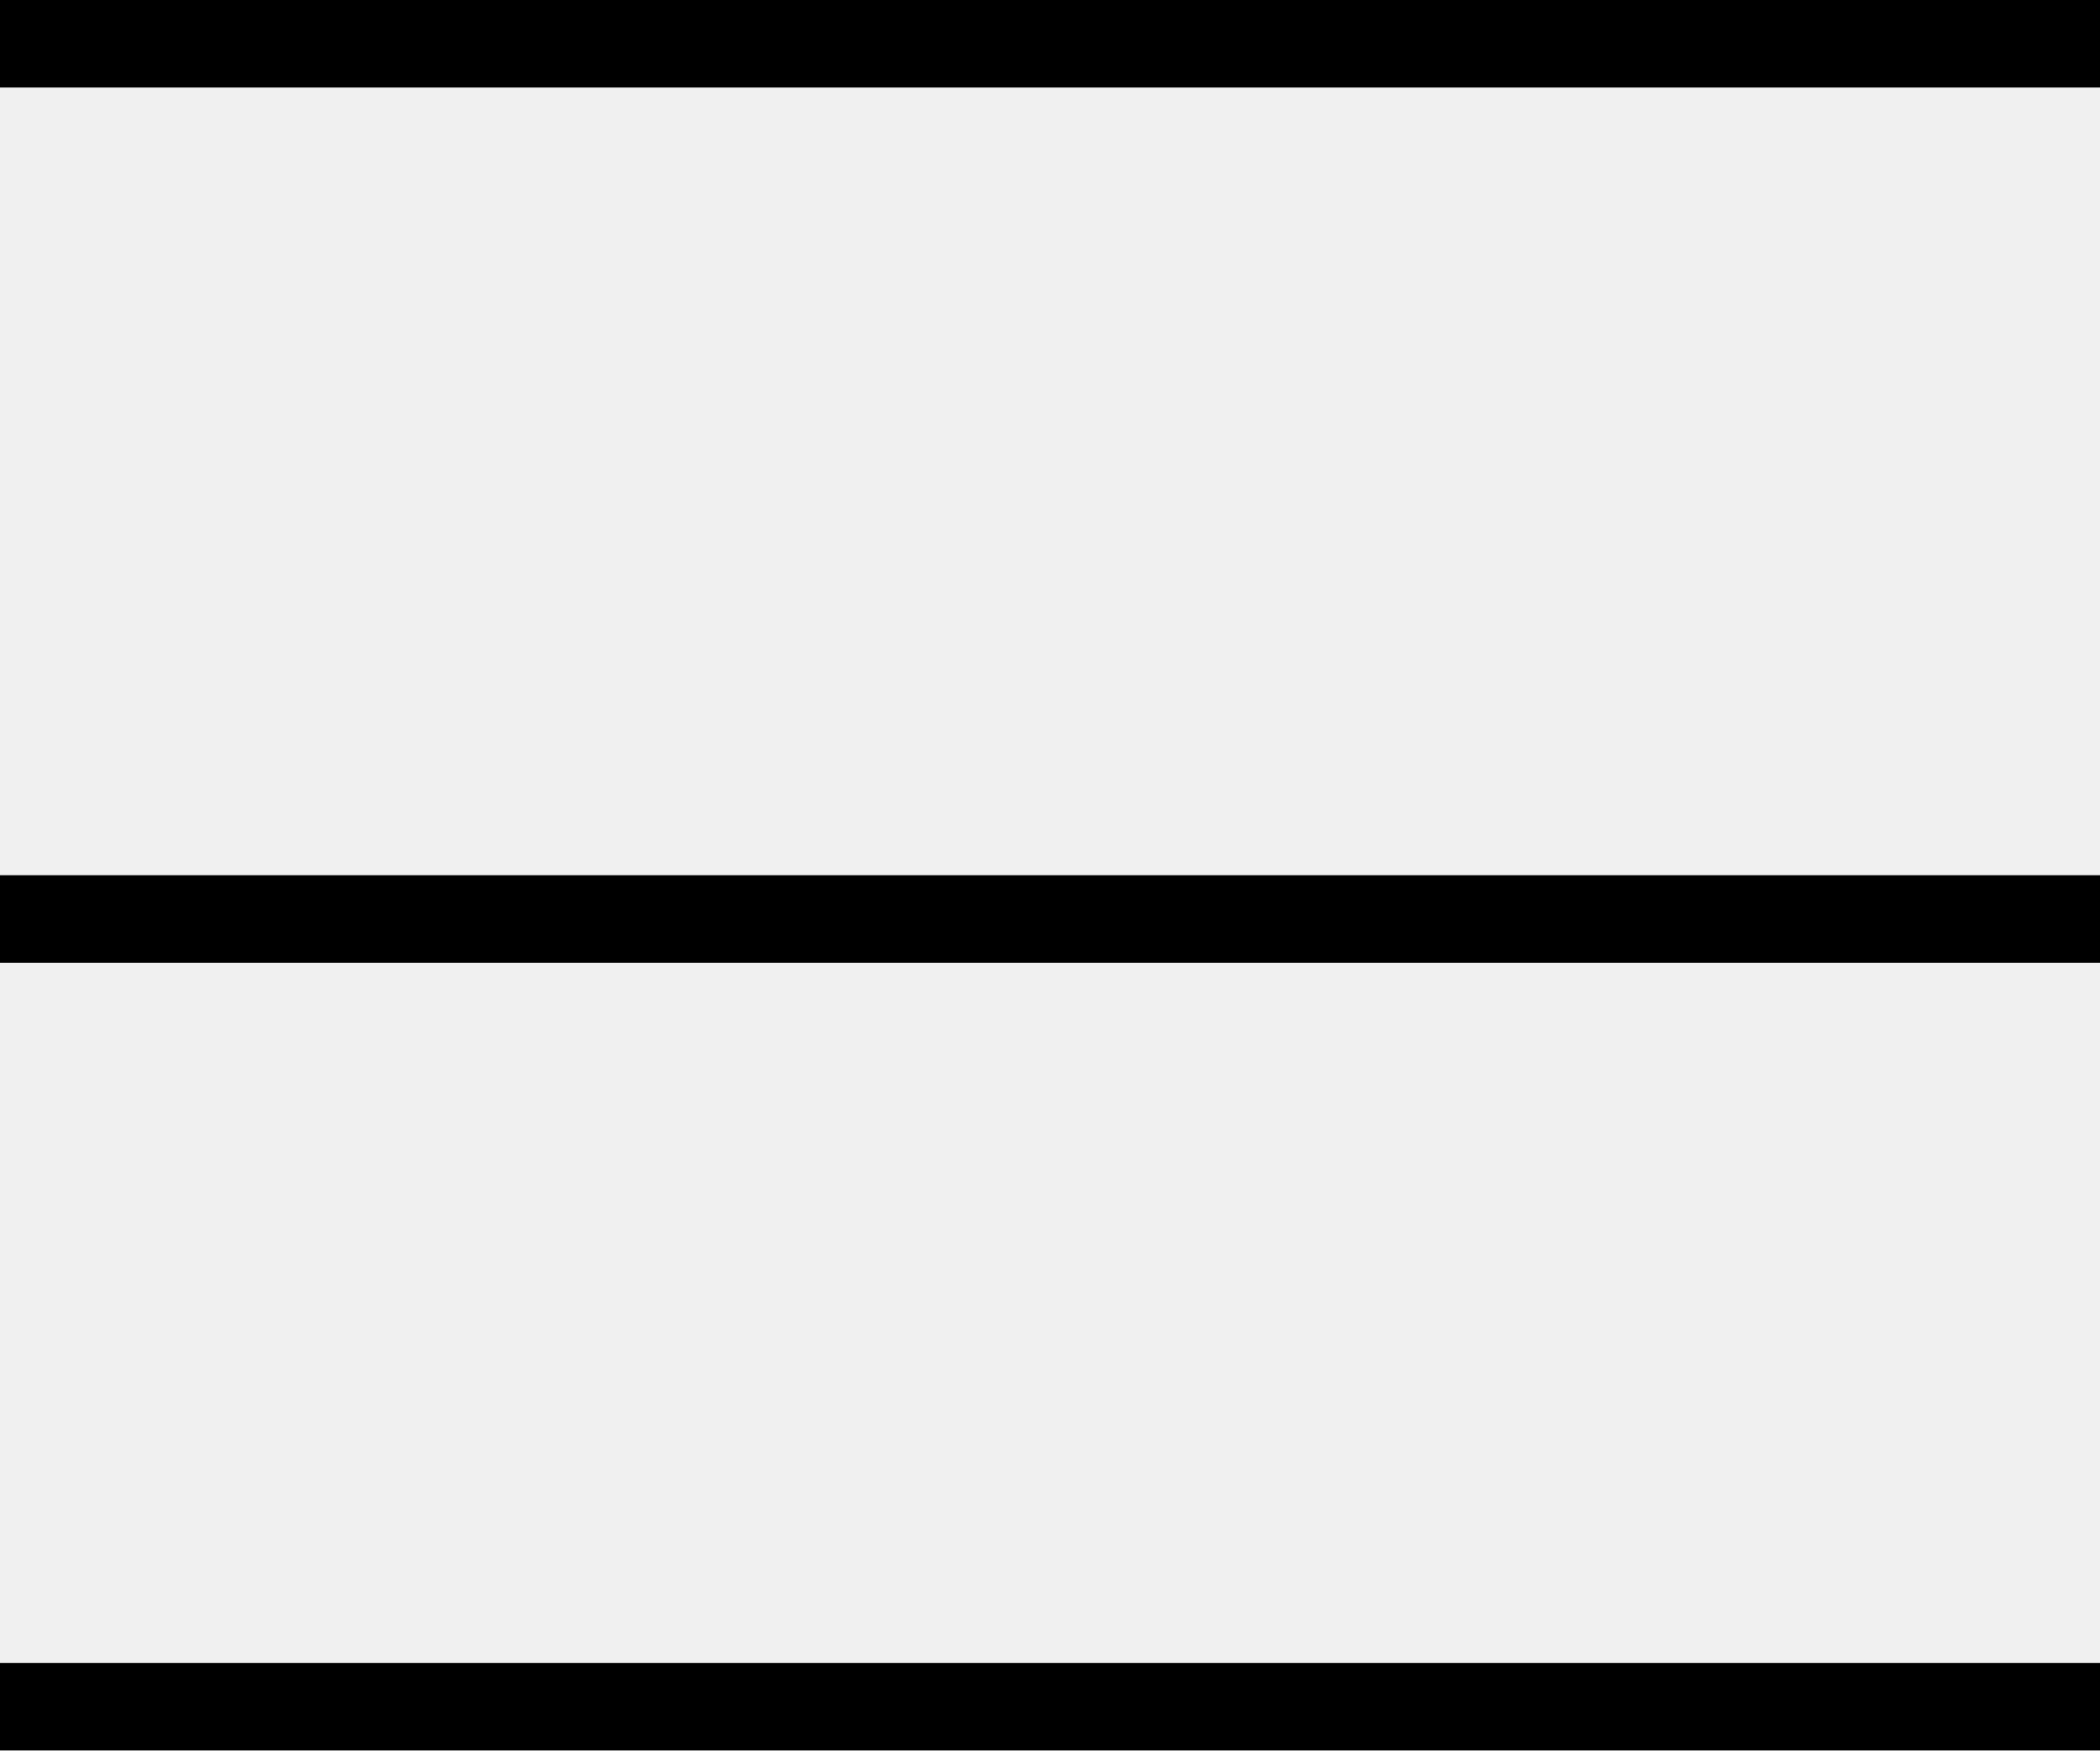
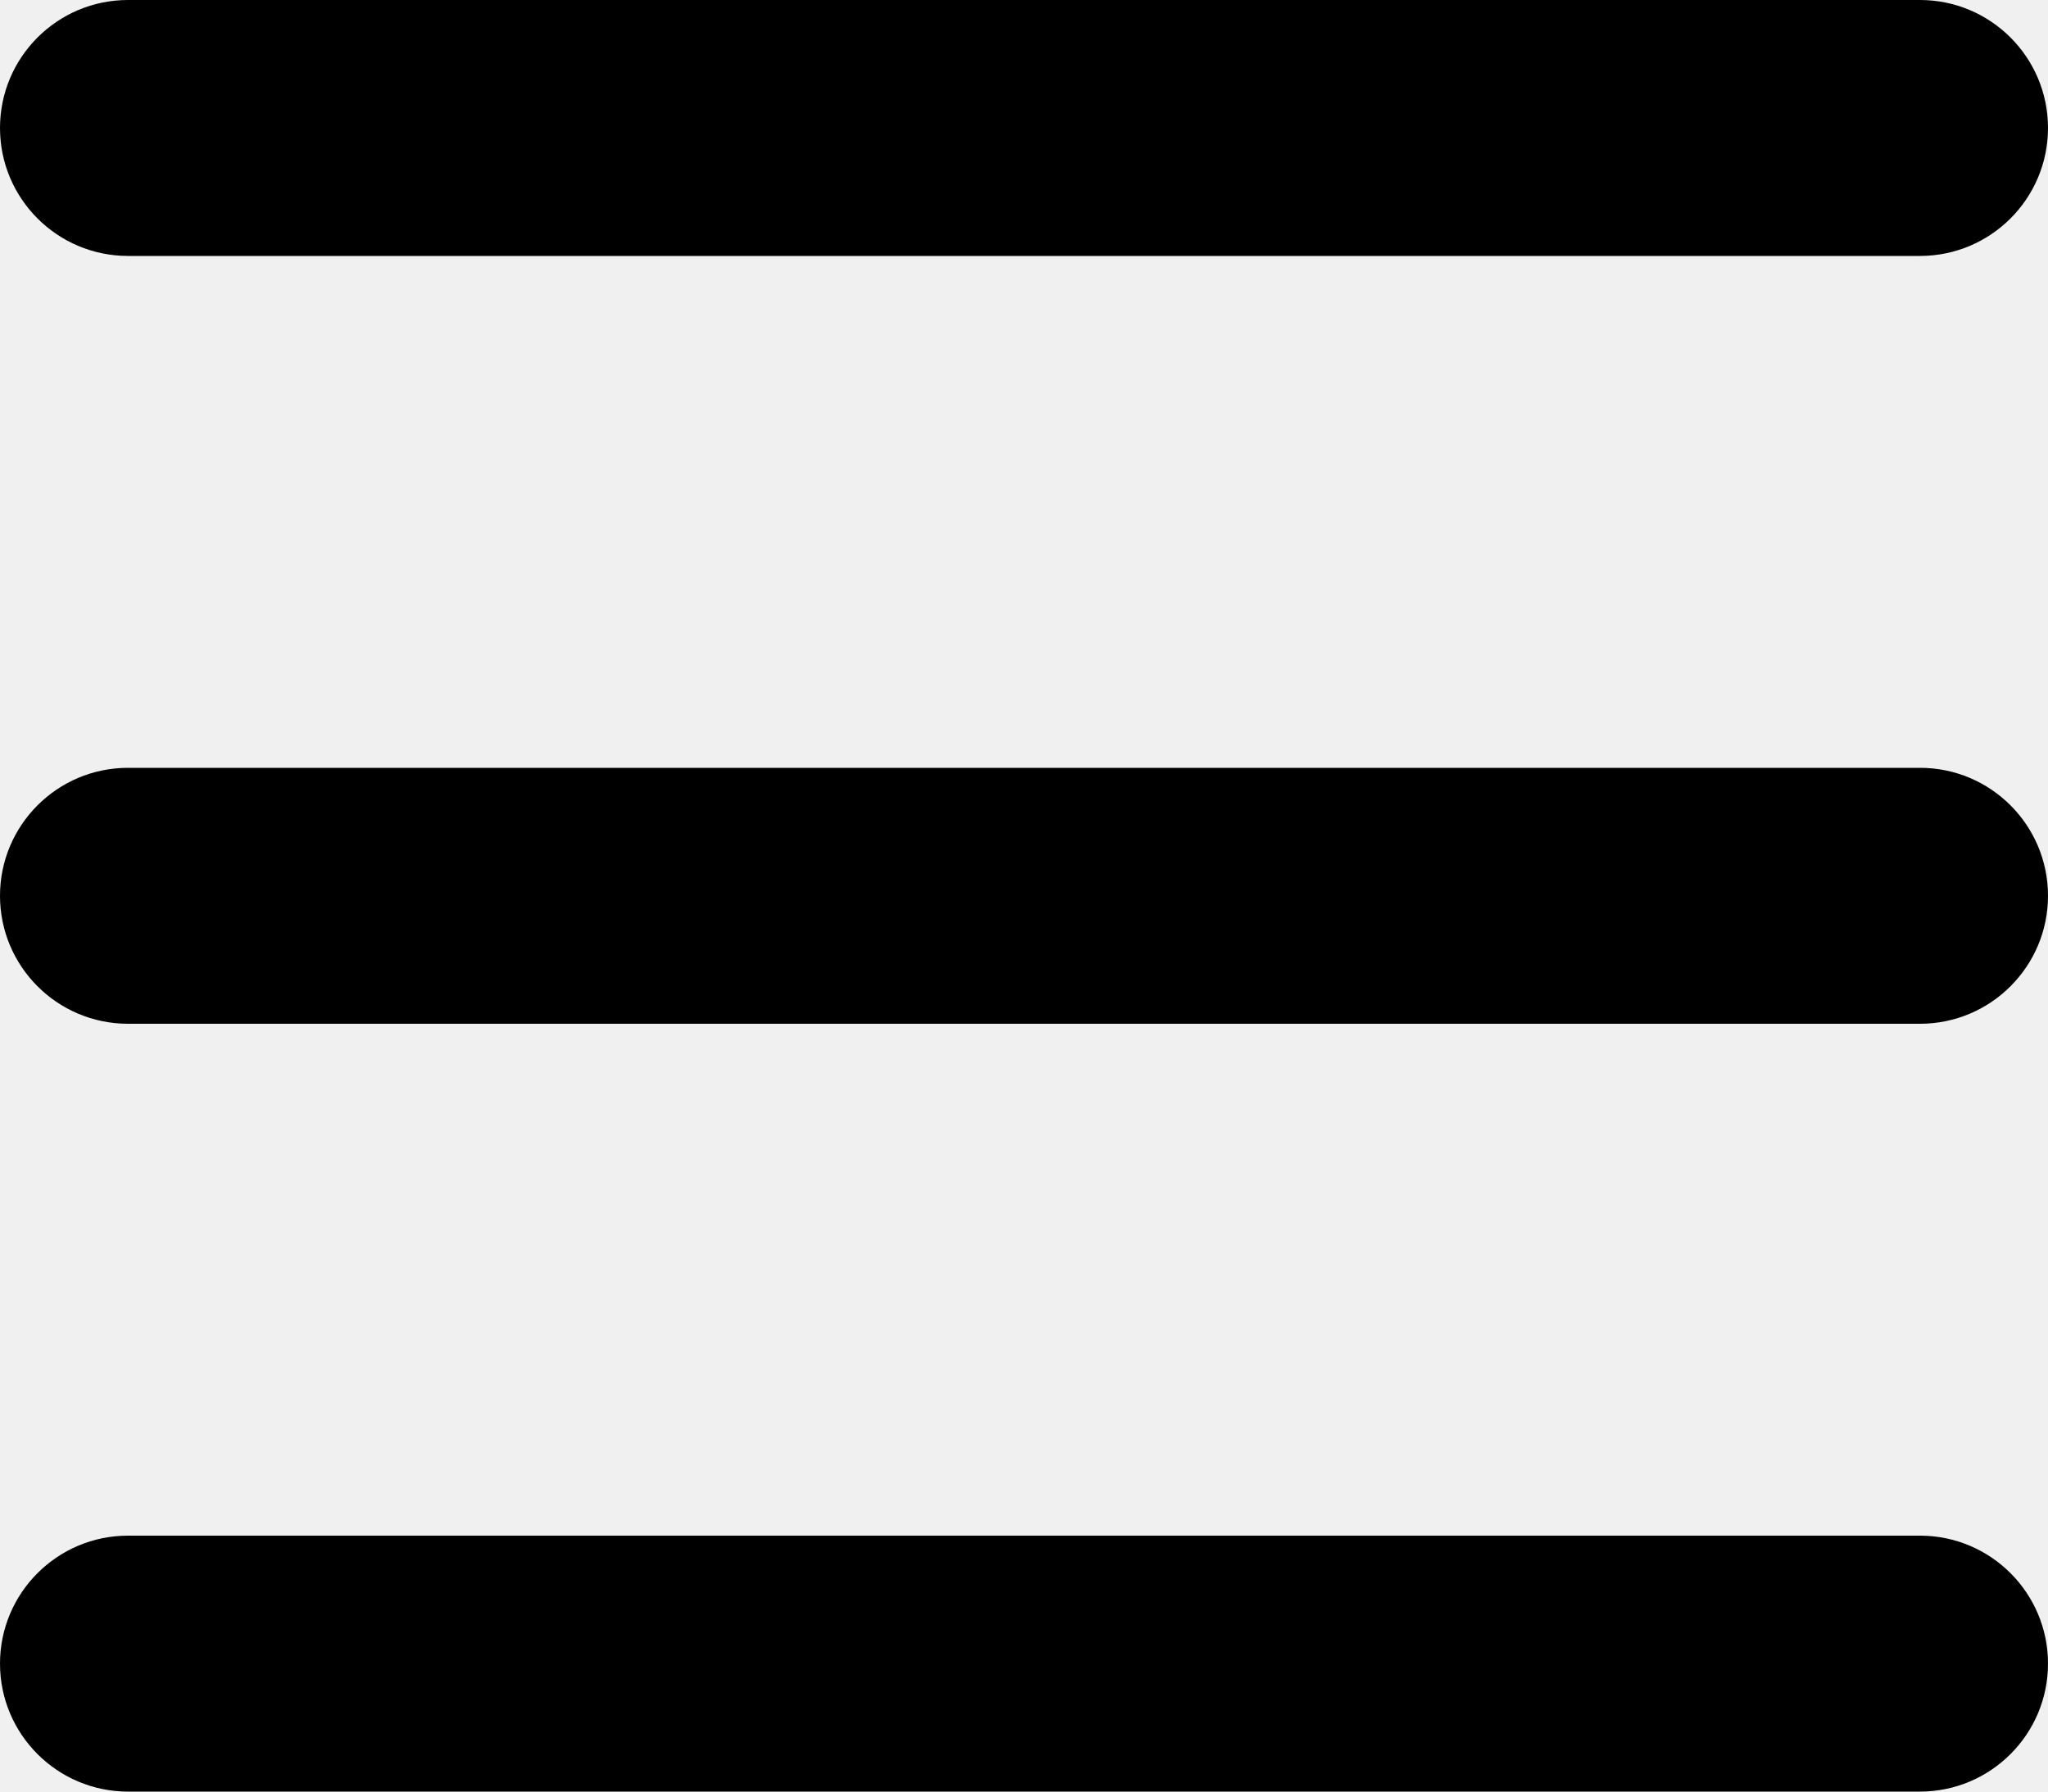
- <svg xmlns="http://www.w3.org/2000/svg" width="24" height="20" viewBox="0 0 24 20" fill="none">
-   <line y1="0.5" x2="24" y2="0.5" stroke="black" />
-   <line y1="10.5" x2="24" y2="10.5" stroke="black" />
-   <line y1="19.5" x2="24" y2="19.5" stroke="black" />
+ <svg xmlns="http://www.w3.org/2000/svg" width="16" height="14" viewBox="0 0 16 14" fill="none">
+   <g clip-path="url(#clip0_2_26902)">
+     <path d="M1 0H15C15.552 0 16 0.448 16 1C16 1.552 15.552 2 15 2H1C0.448 2 0 1.552 0 1C0 0.448 0.448 0 1 0Z" fill="black" />
+     <path d="M1 6H15C15.552 6 16 6.448 16 7C16 7.552 15.552 8 15 8H1C0.448 8 0 7.552 0 7C0 6.448 0.448 6 1 6Z" fill="black" />
+     <path d="M1 12H15C15.552 12 16 12.448 16 13C16 13.552 15.552 14 15 14H1C0.448 14 0 13.552 0 13C0 12.448 0.448 12 1 12Z" fill="black" />
+   </g>
+   <defs>
+     <clipPath id="clip0_2_26902">
+       <rect width="16" height="14" fill="white" />
+     </clipPath>
+   </defs>
</svg>
